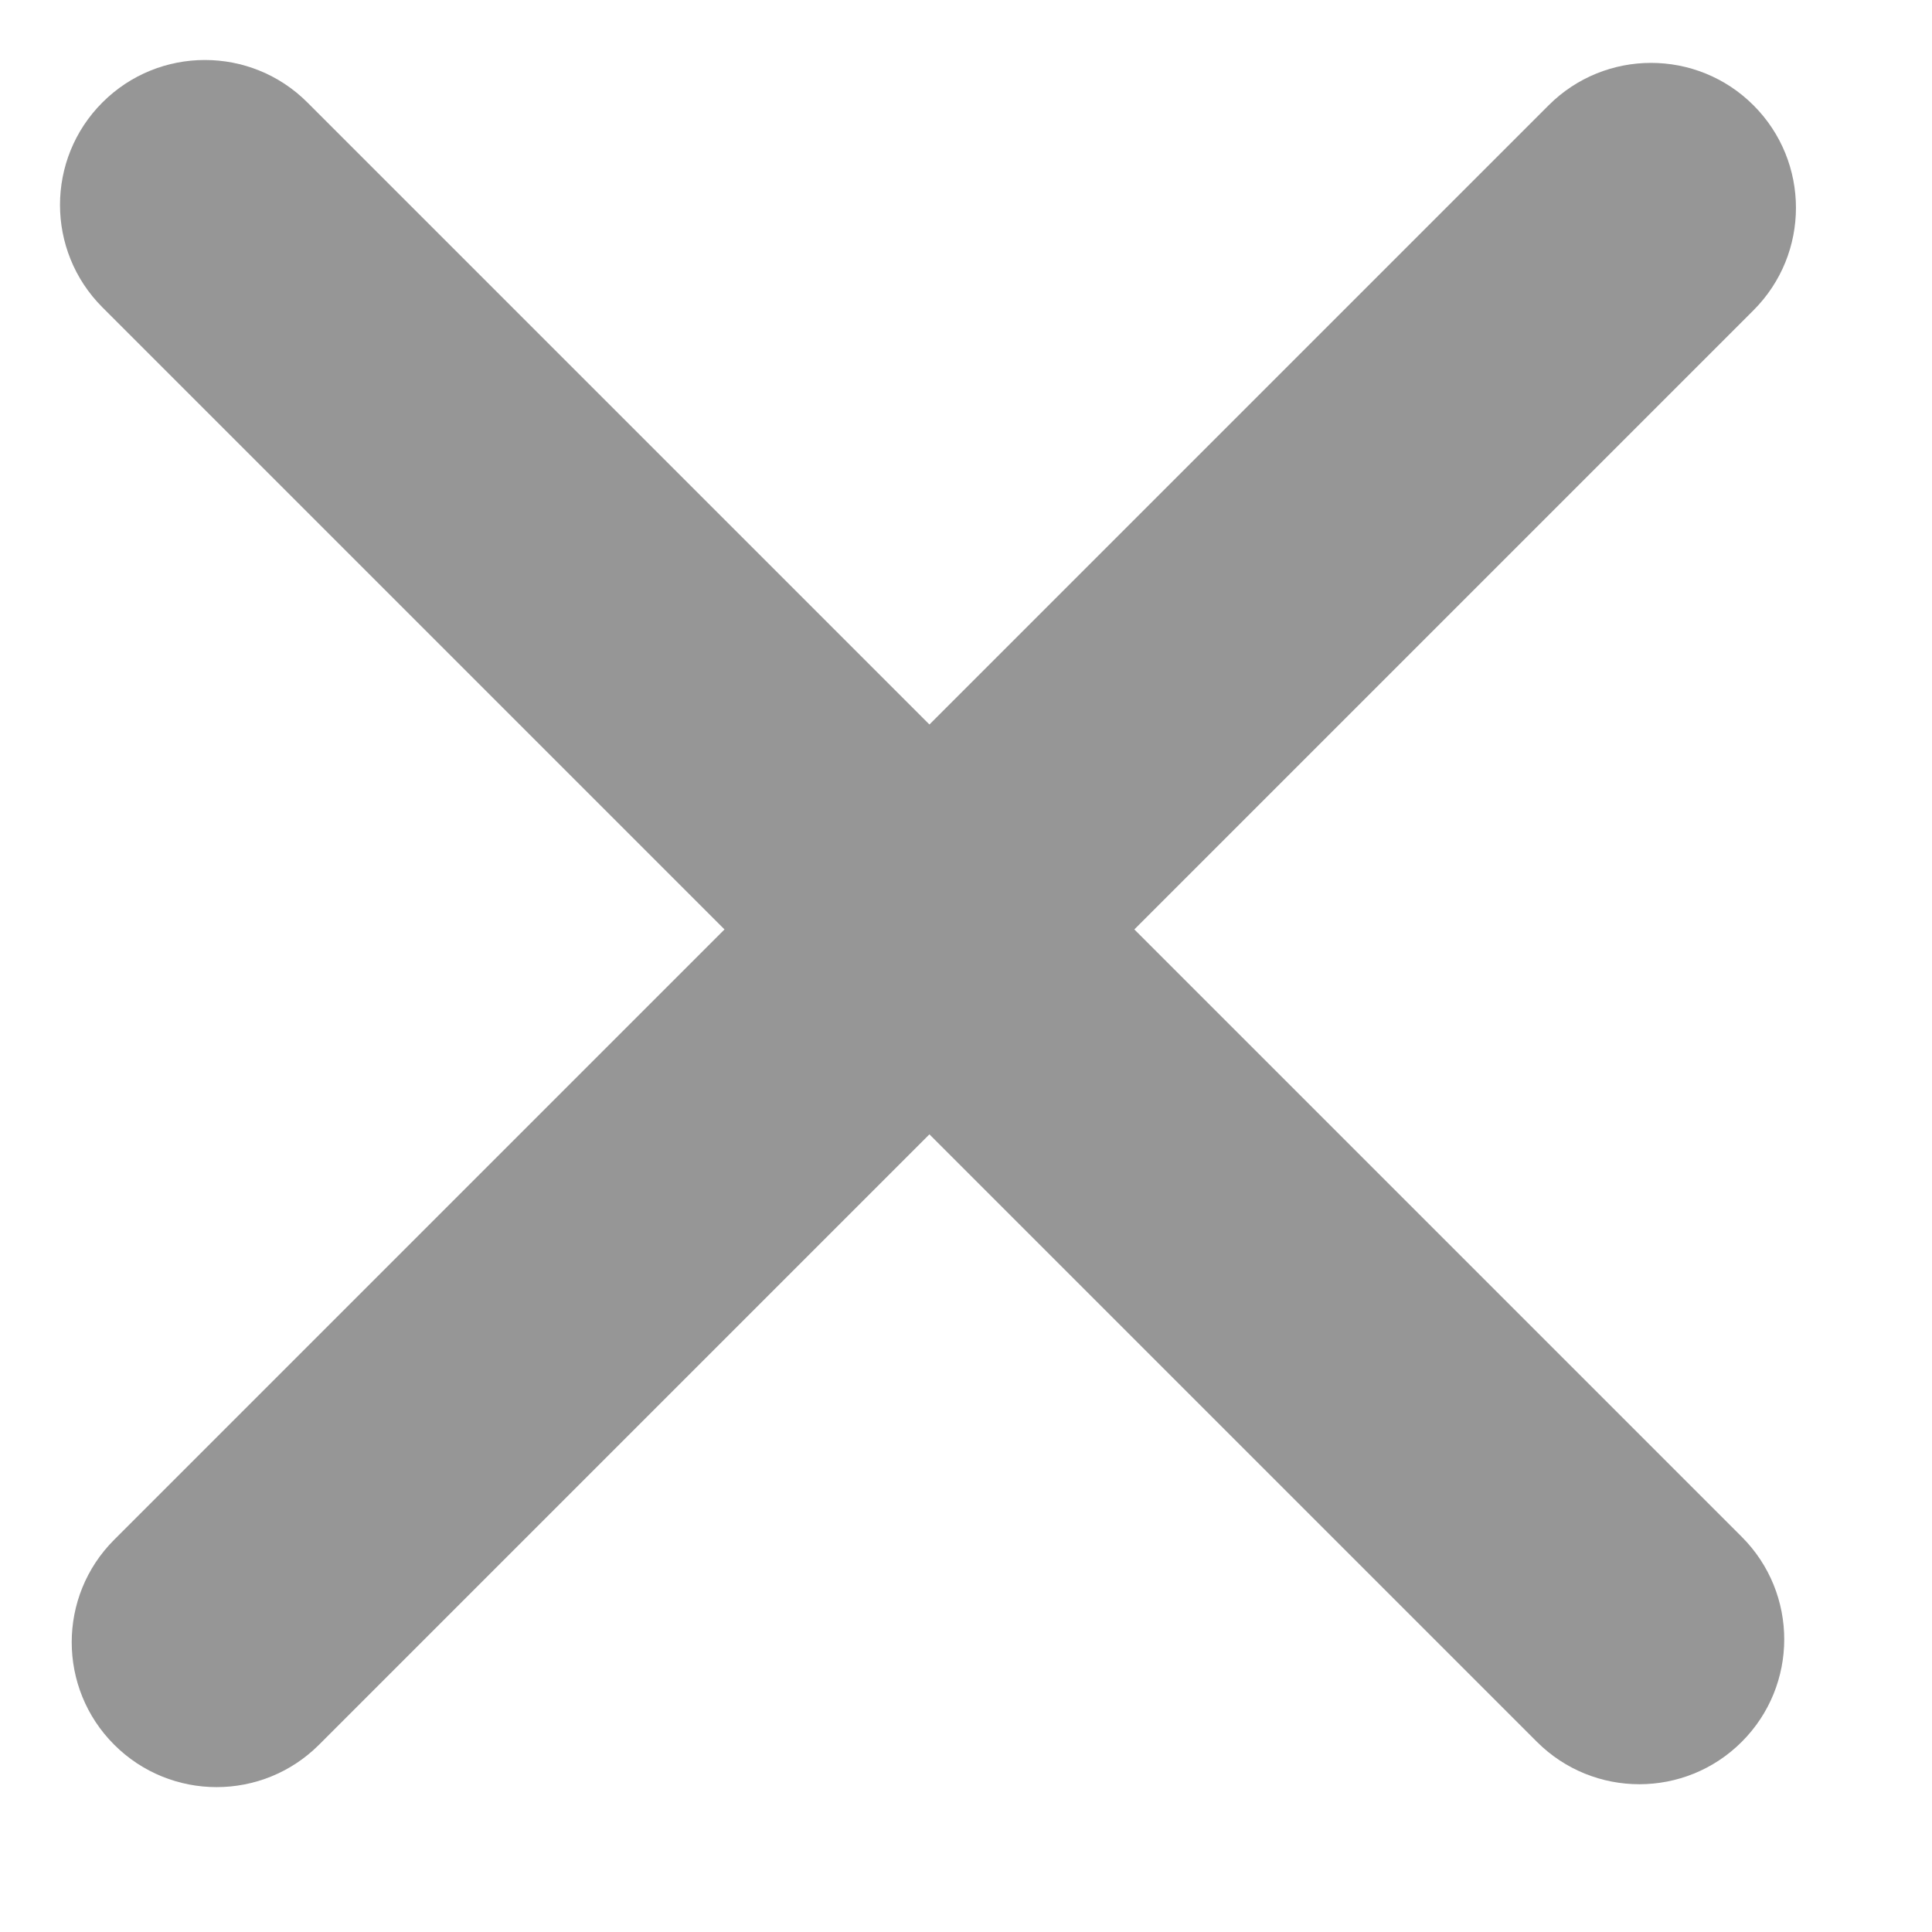
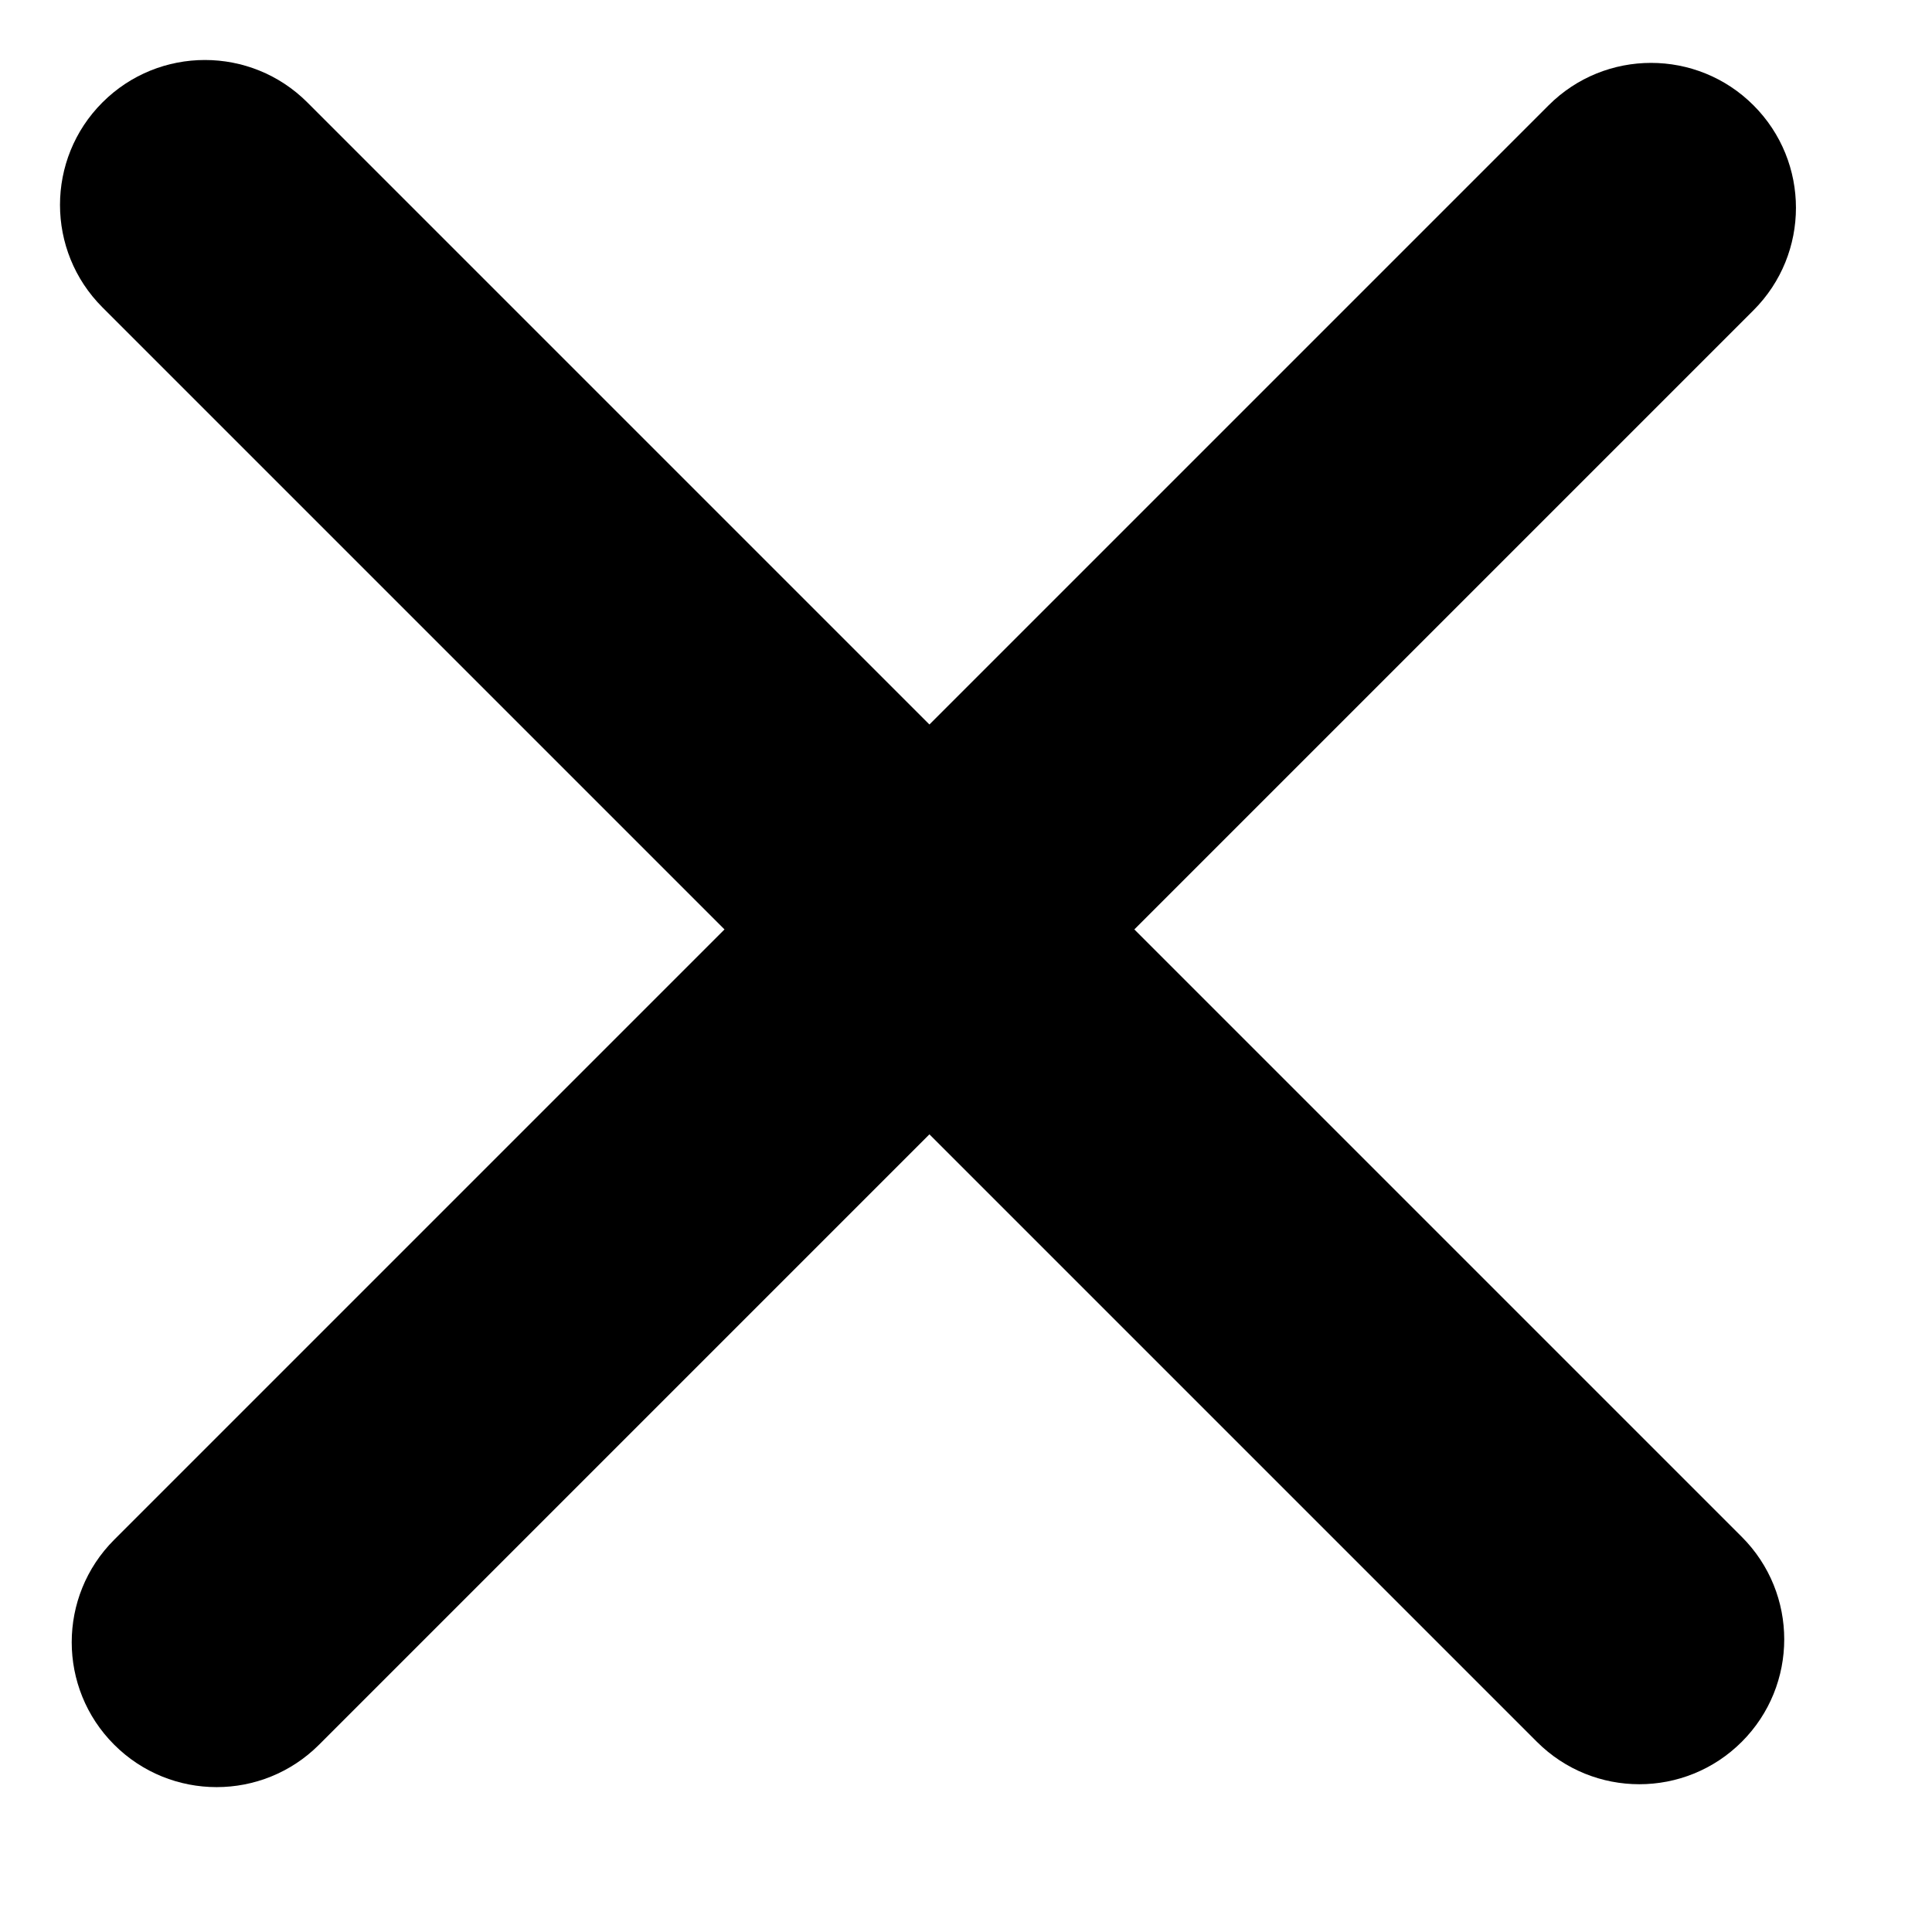
- <svg xmlns="http://www.w3.org/2000/svg" width="20" height="20" viewBox="0 0 20 20" fill="none">
-   <rect x="2.121" width="24" height="3" rx="1.5" transform="rotate(45 2.12134 0)" fill="#969696" />
-   <rect x="0.121" y="17" width="24" height="3" rx="1.5" transform="rotate(-45 0.121338 17)" fill="#969696" />
+ <svg xmlns="http://www.w3.org/2000/svg" width="20" height="20" viewBox="0 0 20 20" fill="969696">
+   <rect x="2.121" width="24" height="3" rx="1.5" transform="rotate(45 2.12134 0)" />
+   <rect x="0.121" y="17" width="24" height="3" rx="1.5" transform="rotate(-45 0.121338 17)" />
</svg>
